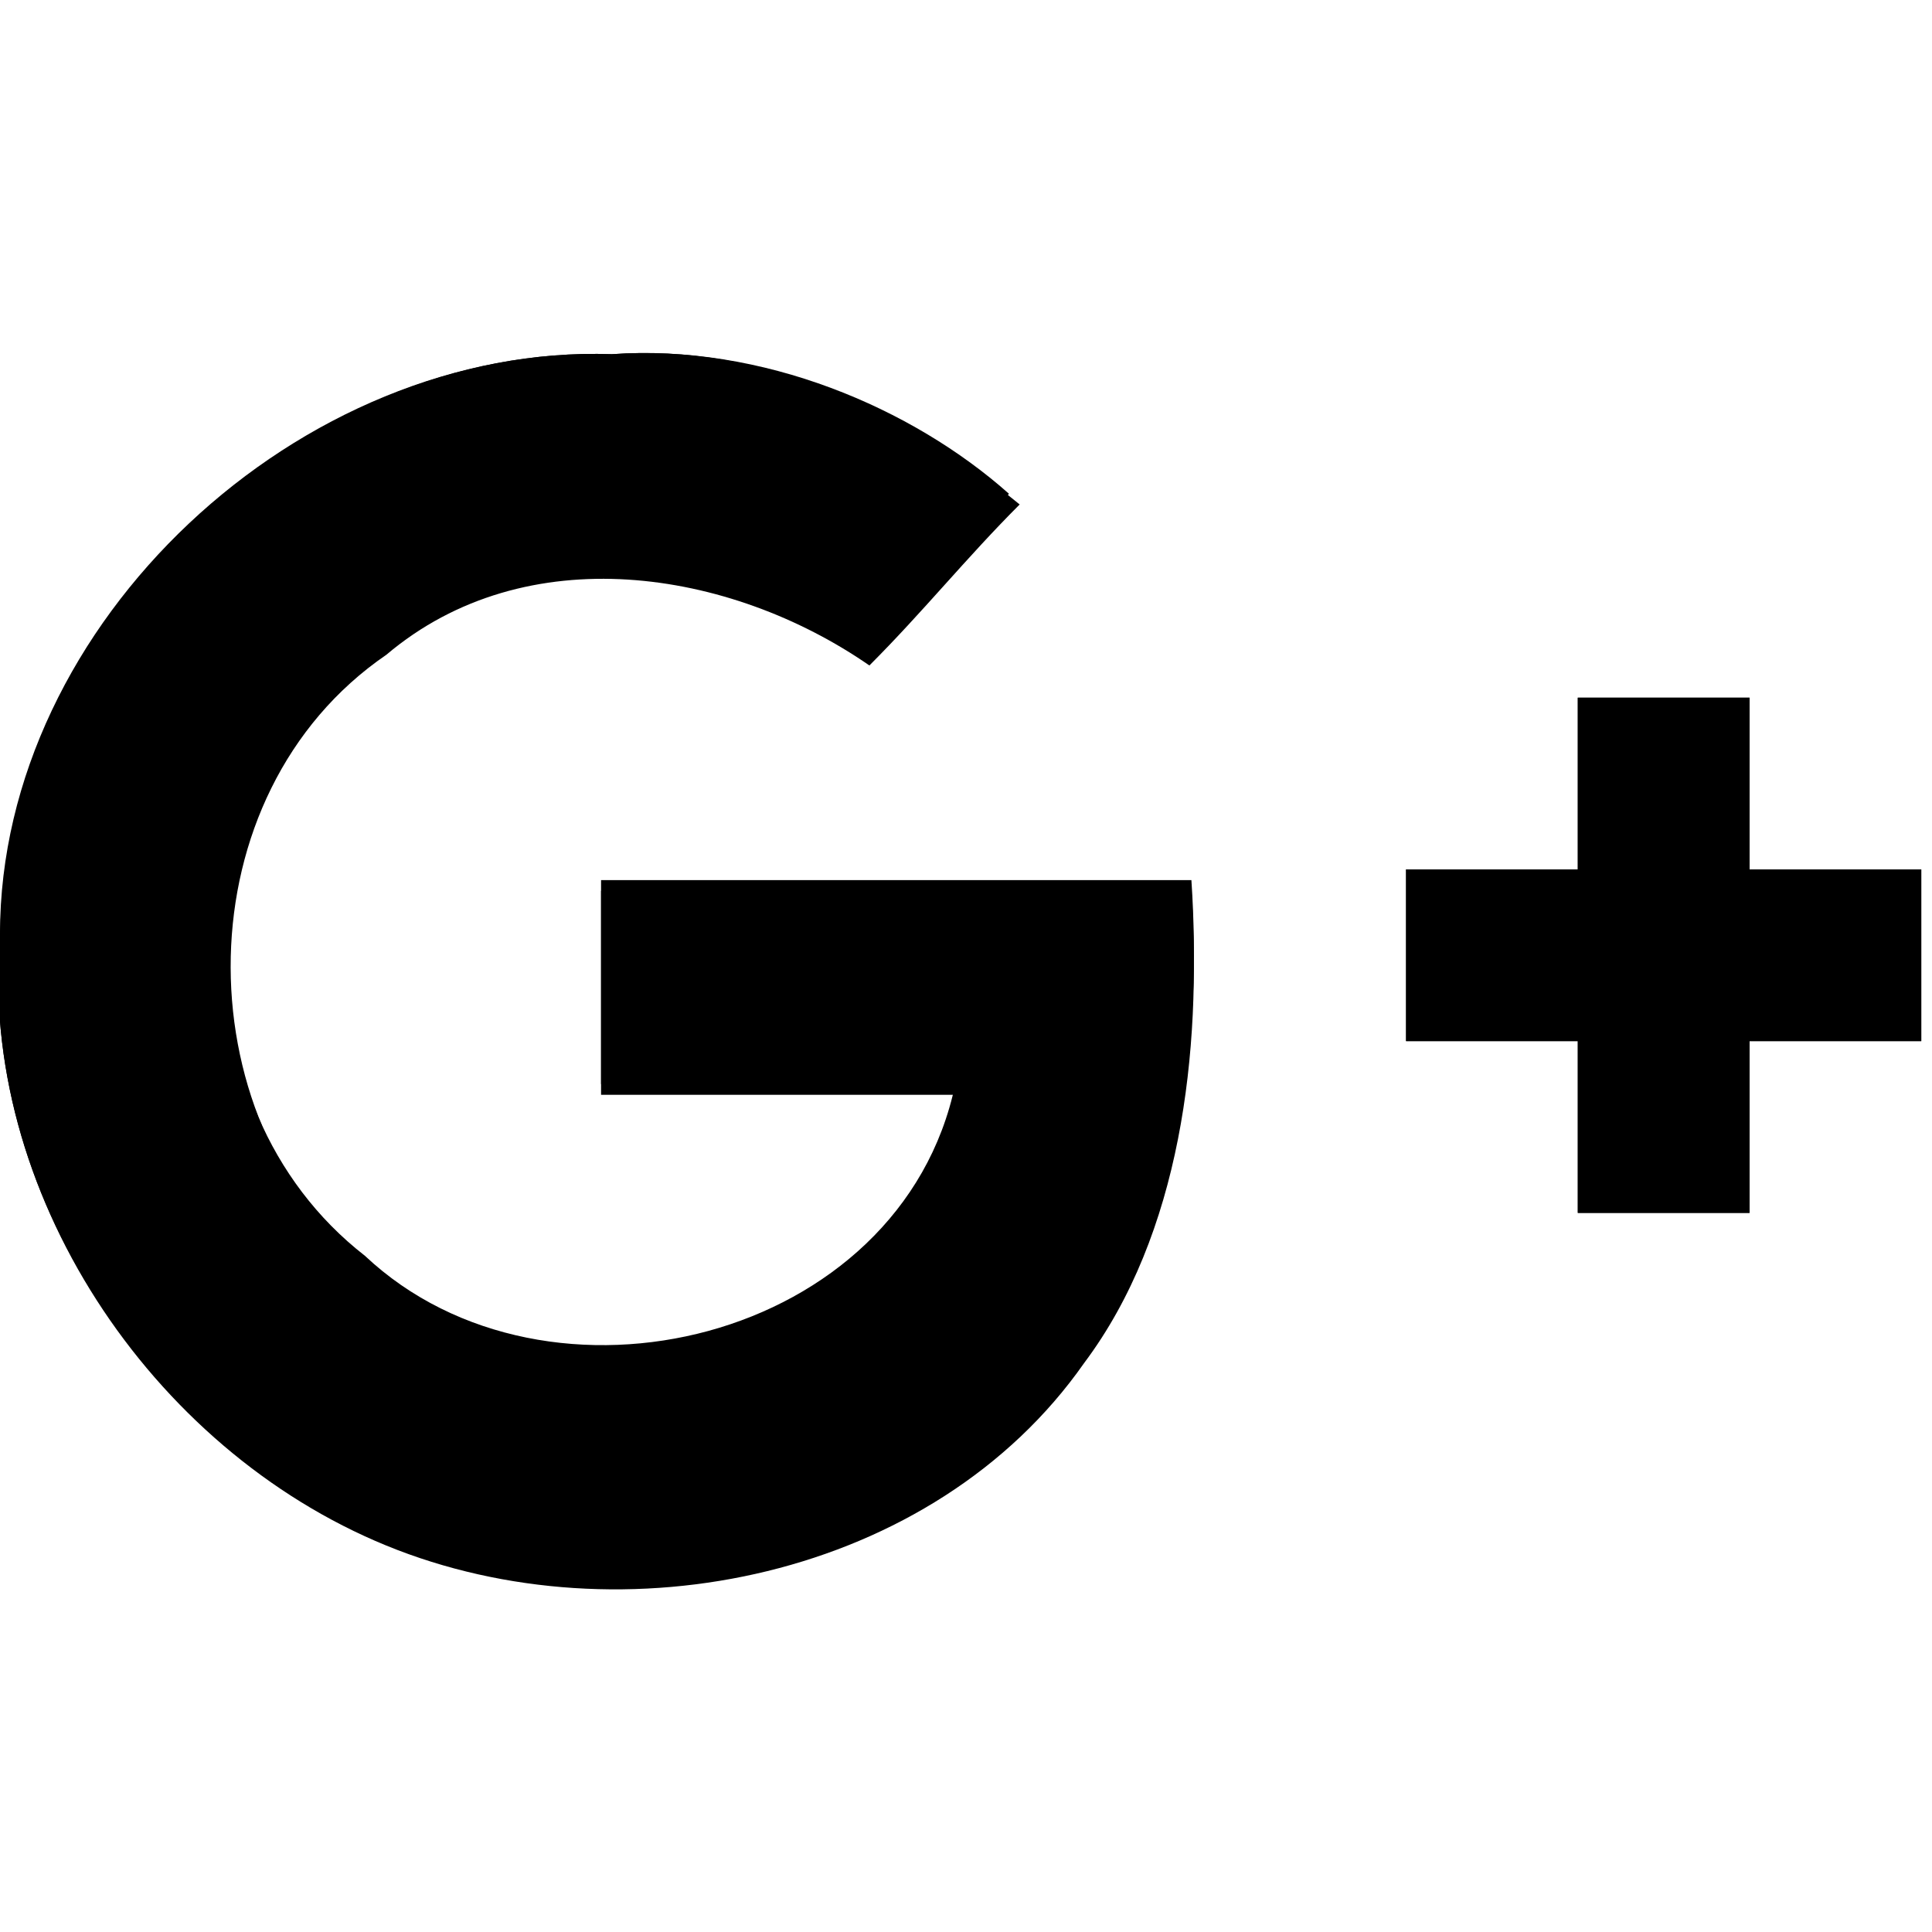
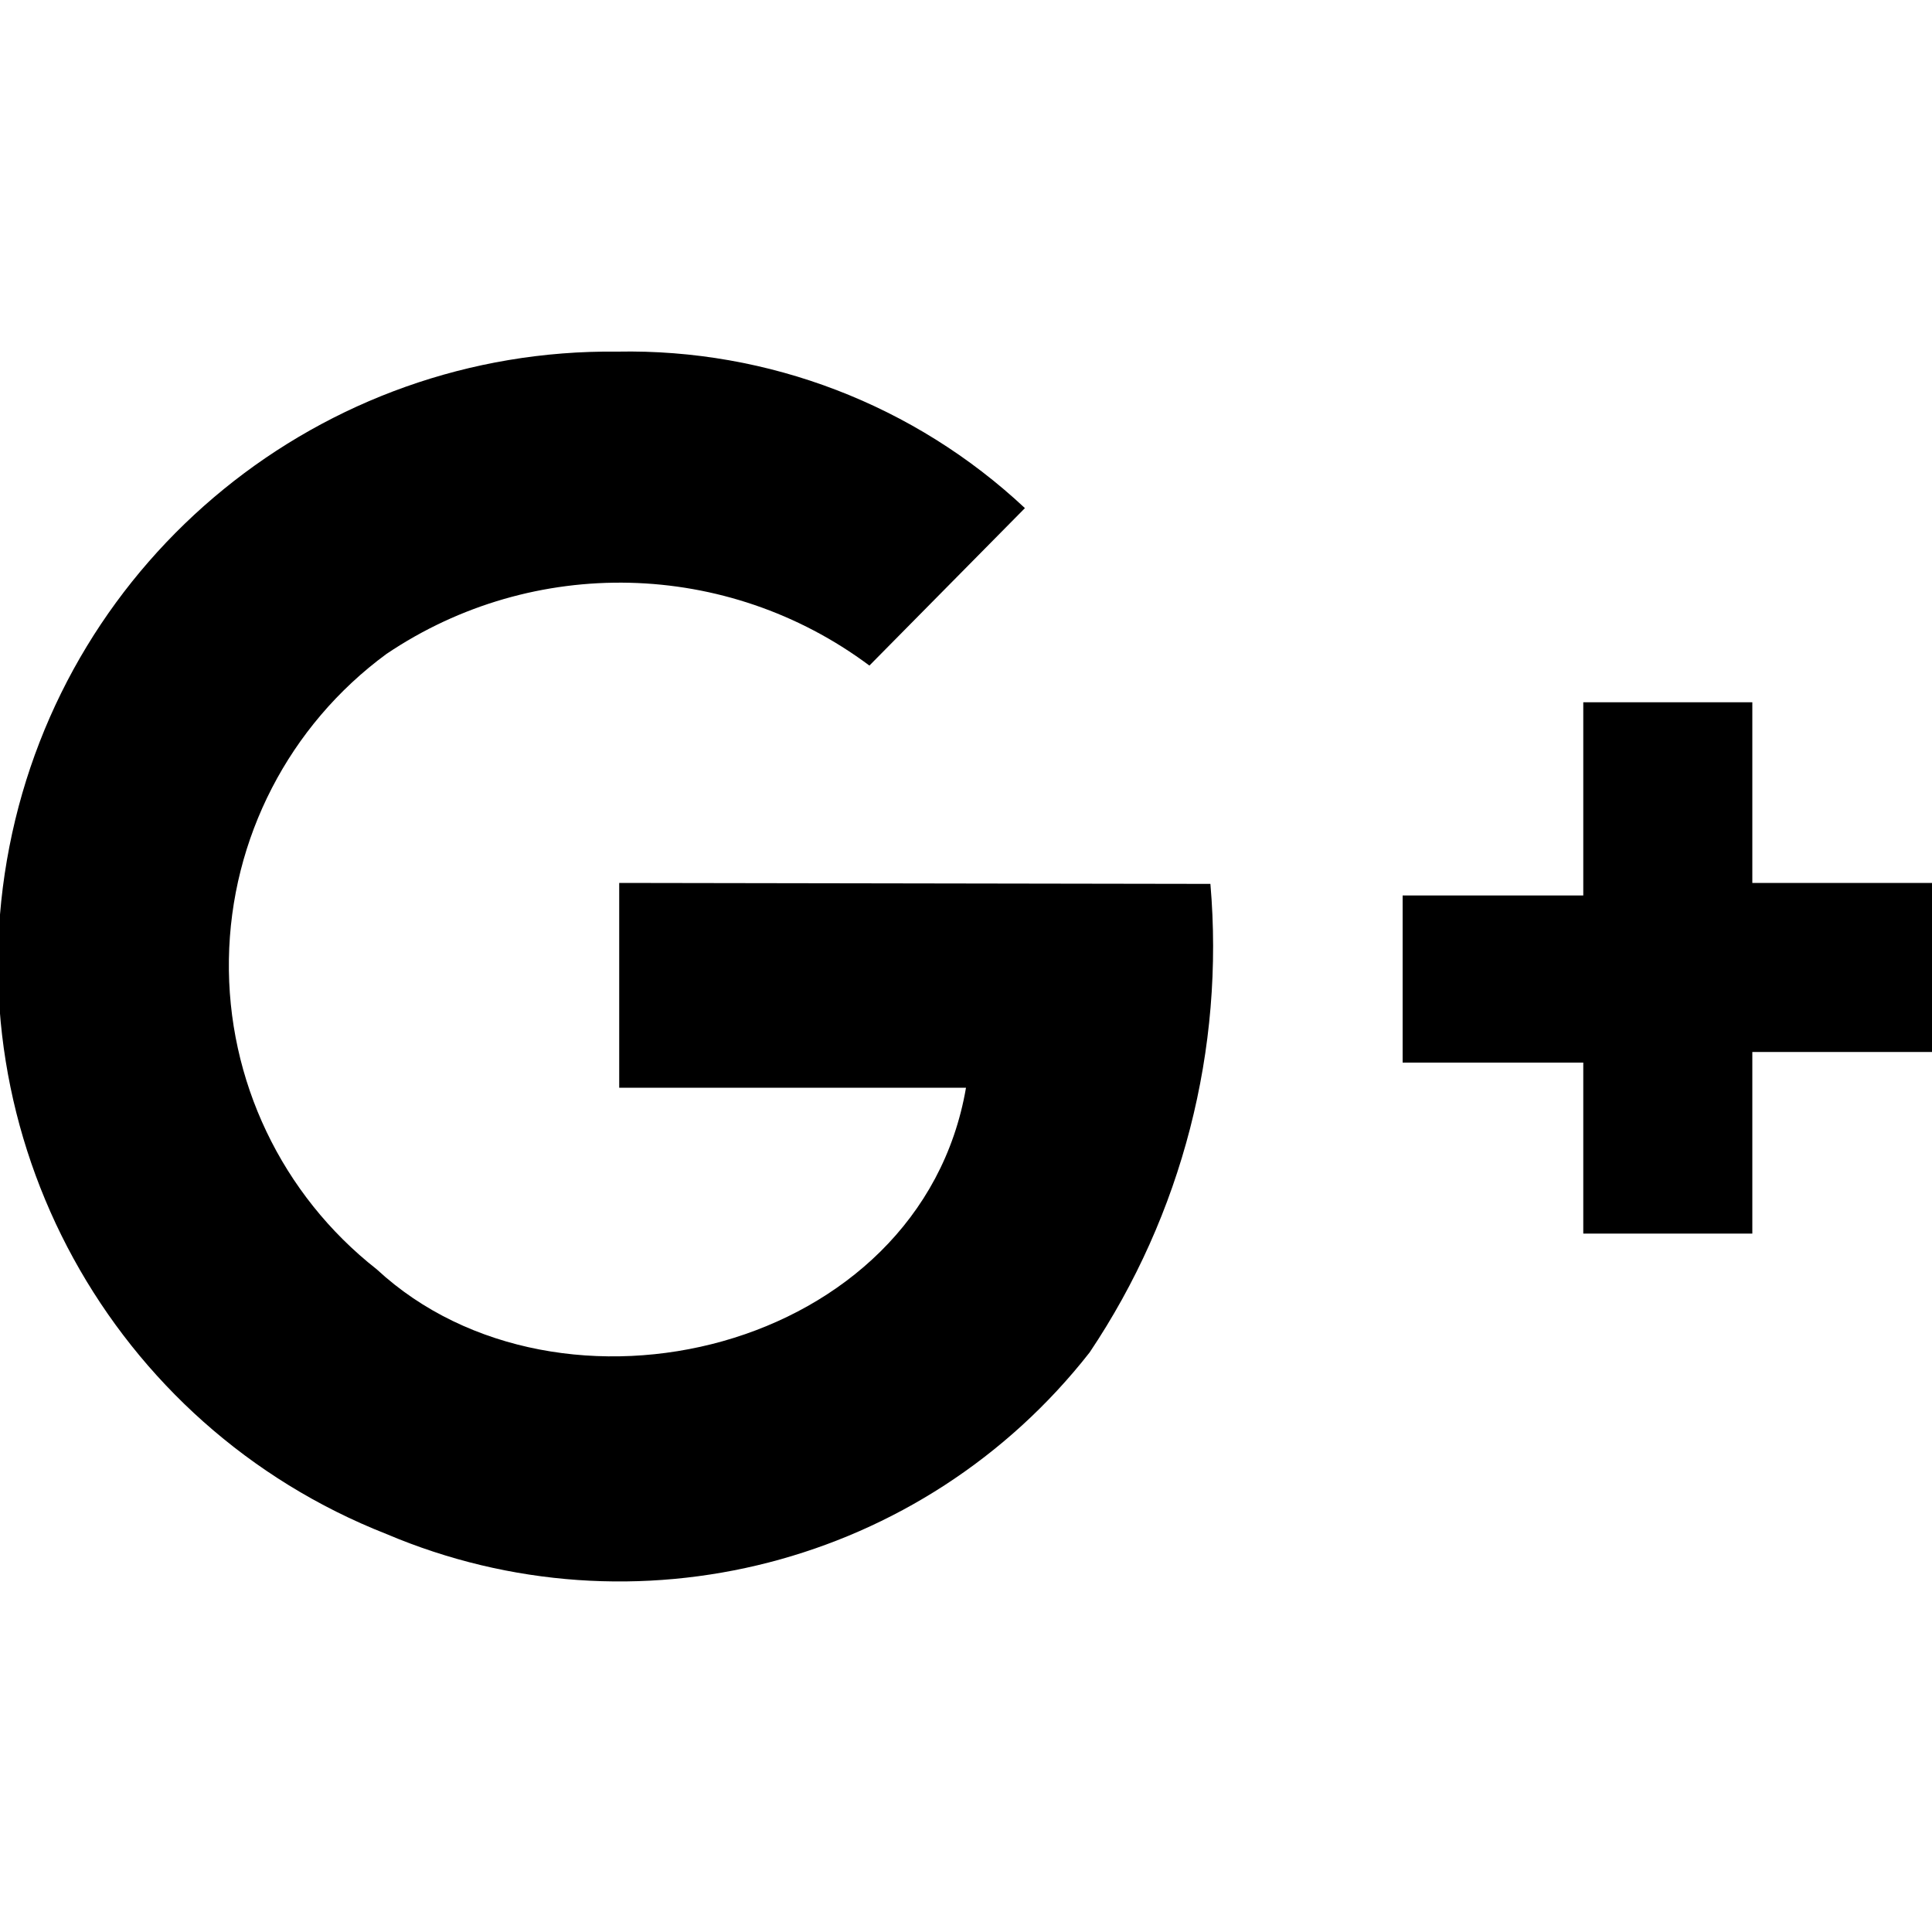
- <svg xmlns="http://www.w3.org/2000/svg" viewBox="0 0 18 18">
-   <path d="M0 8.7c-.2 2.4 1.4 4.8 3.6 5.6 2.2.9 5.1.3 6.5-1.7.9-1.3 1.1-2.9 1-4.4H5.6v1.9h3.3c-.5 2.4-3.8 3.2-5.5 1.6-1.8-1.4-1.7-4.4.2-5.7 1.3-1 3.1-.8 4.4.1.5-.5 1-1 1.4-1.5-.9-.8-2.3-1.4-3.7-1.3C2.8 3.2.1 5.8 0 8.7zm14.7-2.2v1.6h-1.6v1.6h1.6v1.6h1.6V9.7h1.6V8.1h-1.6V6.5h-1.6z" />
-   <path d="M0 8.7c0-2.9 2.8-5.5 5.7-5.4 1.4-.1 2.7.5 3.8 1.4-.5.5-.9 1-1.4 1.5-1.3-.9-3.2-1.2-4.5-.1-1.9 1.3-1.9 4.3-.2 5.7 1.7 1.6 5 .8 5.5-1.6H5.6V8.3h5.5c.1 1.5-.1 3.2-1 4.4-1.4 2-4.3 2.6-6.5 1.7-2.2-.9-3.8-3.3-3.6-5.7zM14.7 6.5h1.6v1.6h1.6v1.6h-1.6v1.6h-1.6V9.7h-1.6V8.1h1.6V6.5z" />
+ <svg xmlns="http://www.w3.org/2000/svg" viewBox="0 0 20 20">
+   <path d="M6.41 9.14v2.12H10c-.47 2.74-4.21 3.63-6.1 1.88A4 4 0 0 1 4 6.77a4.32 4.32 0 0 1 5 .12l1.61-1.63a6 6 0 0 0-4.22-1.62A6.34 6.34 0 0 0 4 15.88 6.18 6.18 0 0 0 11.28 14a7.54 7.54 0 0 0 1.25-4.85zm11.73 0V7.27h-1.75v2h-1.87V11h1.87v1.77h1.75v-1.88H20V9.14h-1.86" />
</svg>
